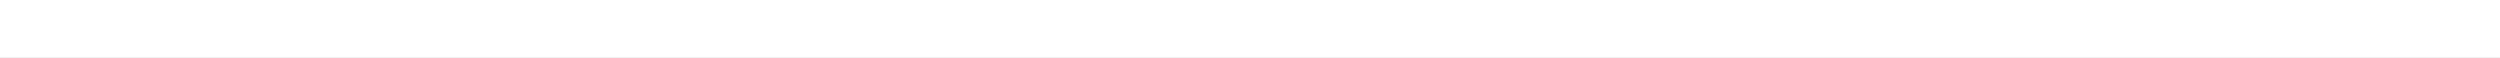
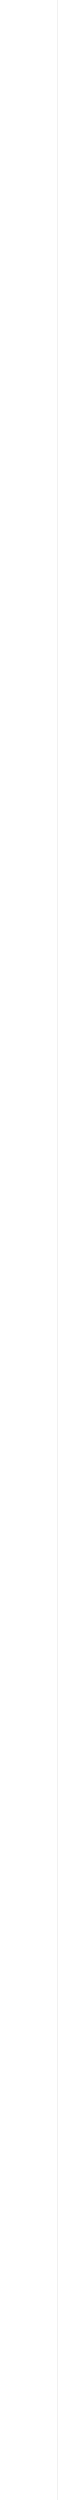
- <svg xmlns="http://www.w3.org/2000/svg" width="657" height="15" viewBox="0 0 657 15">
+ <svg xmlns="http://www.w3.org/2000/svg" width="15" height="657" viewBox="0 0 15 657">
  <defs>
    <style>
      .cls-1 {
        fill: #fff;
      }
    </style>
  </defs>
-   <rect id="Rectangle_9" data-name="Rectangle 9" class="cls-1" width="657" height="15" />
+   <rect id="Rectangle_9" data-name="Rectangle 9" class="cls-1" width="15" height="657" />
</svg>
